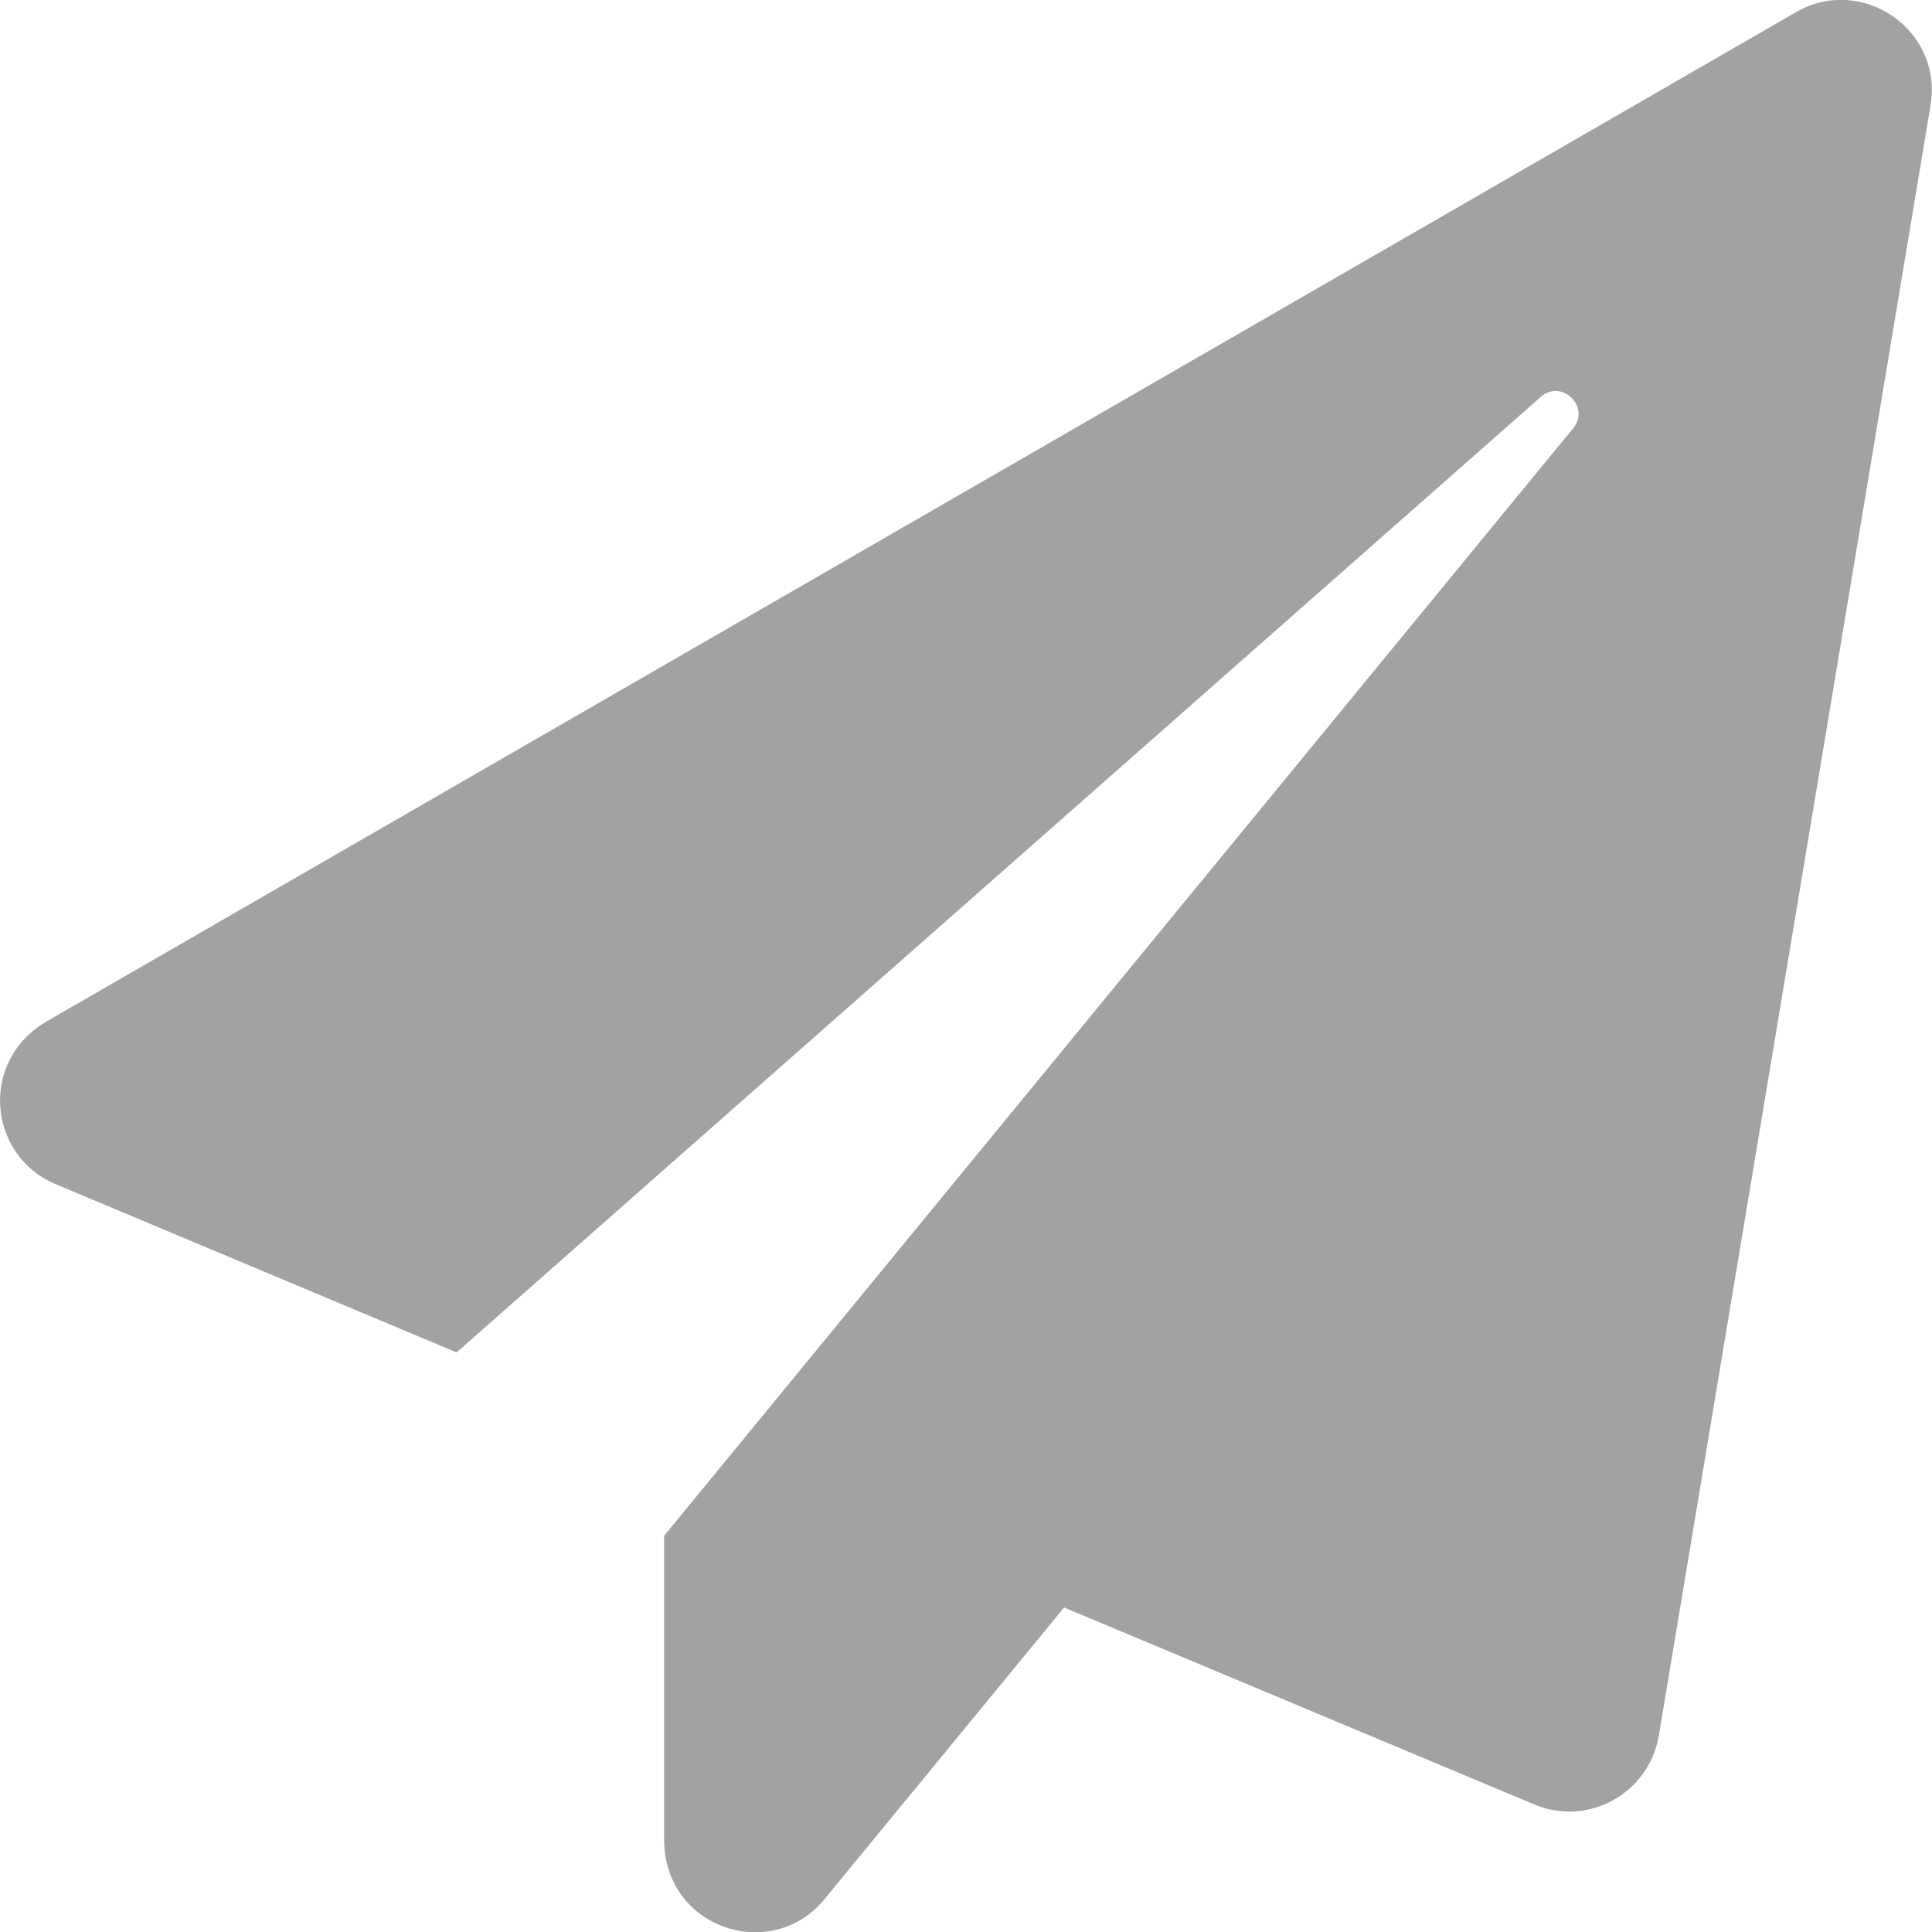
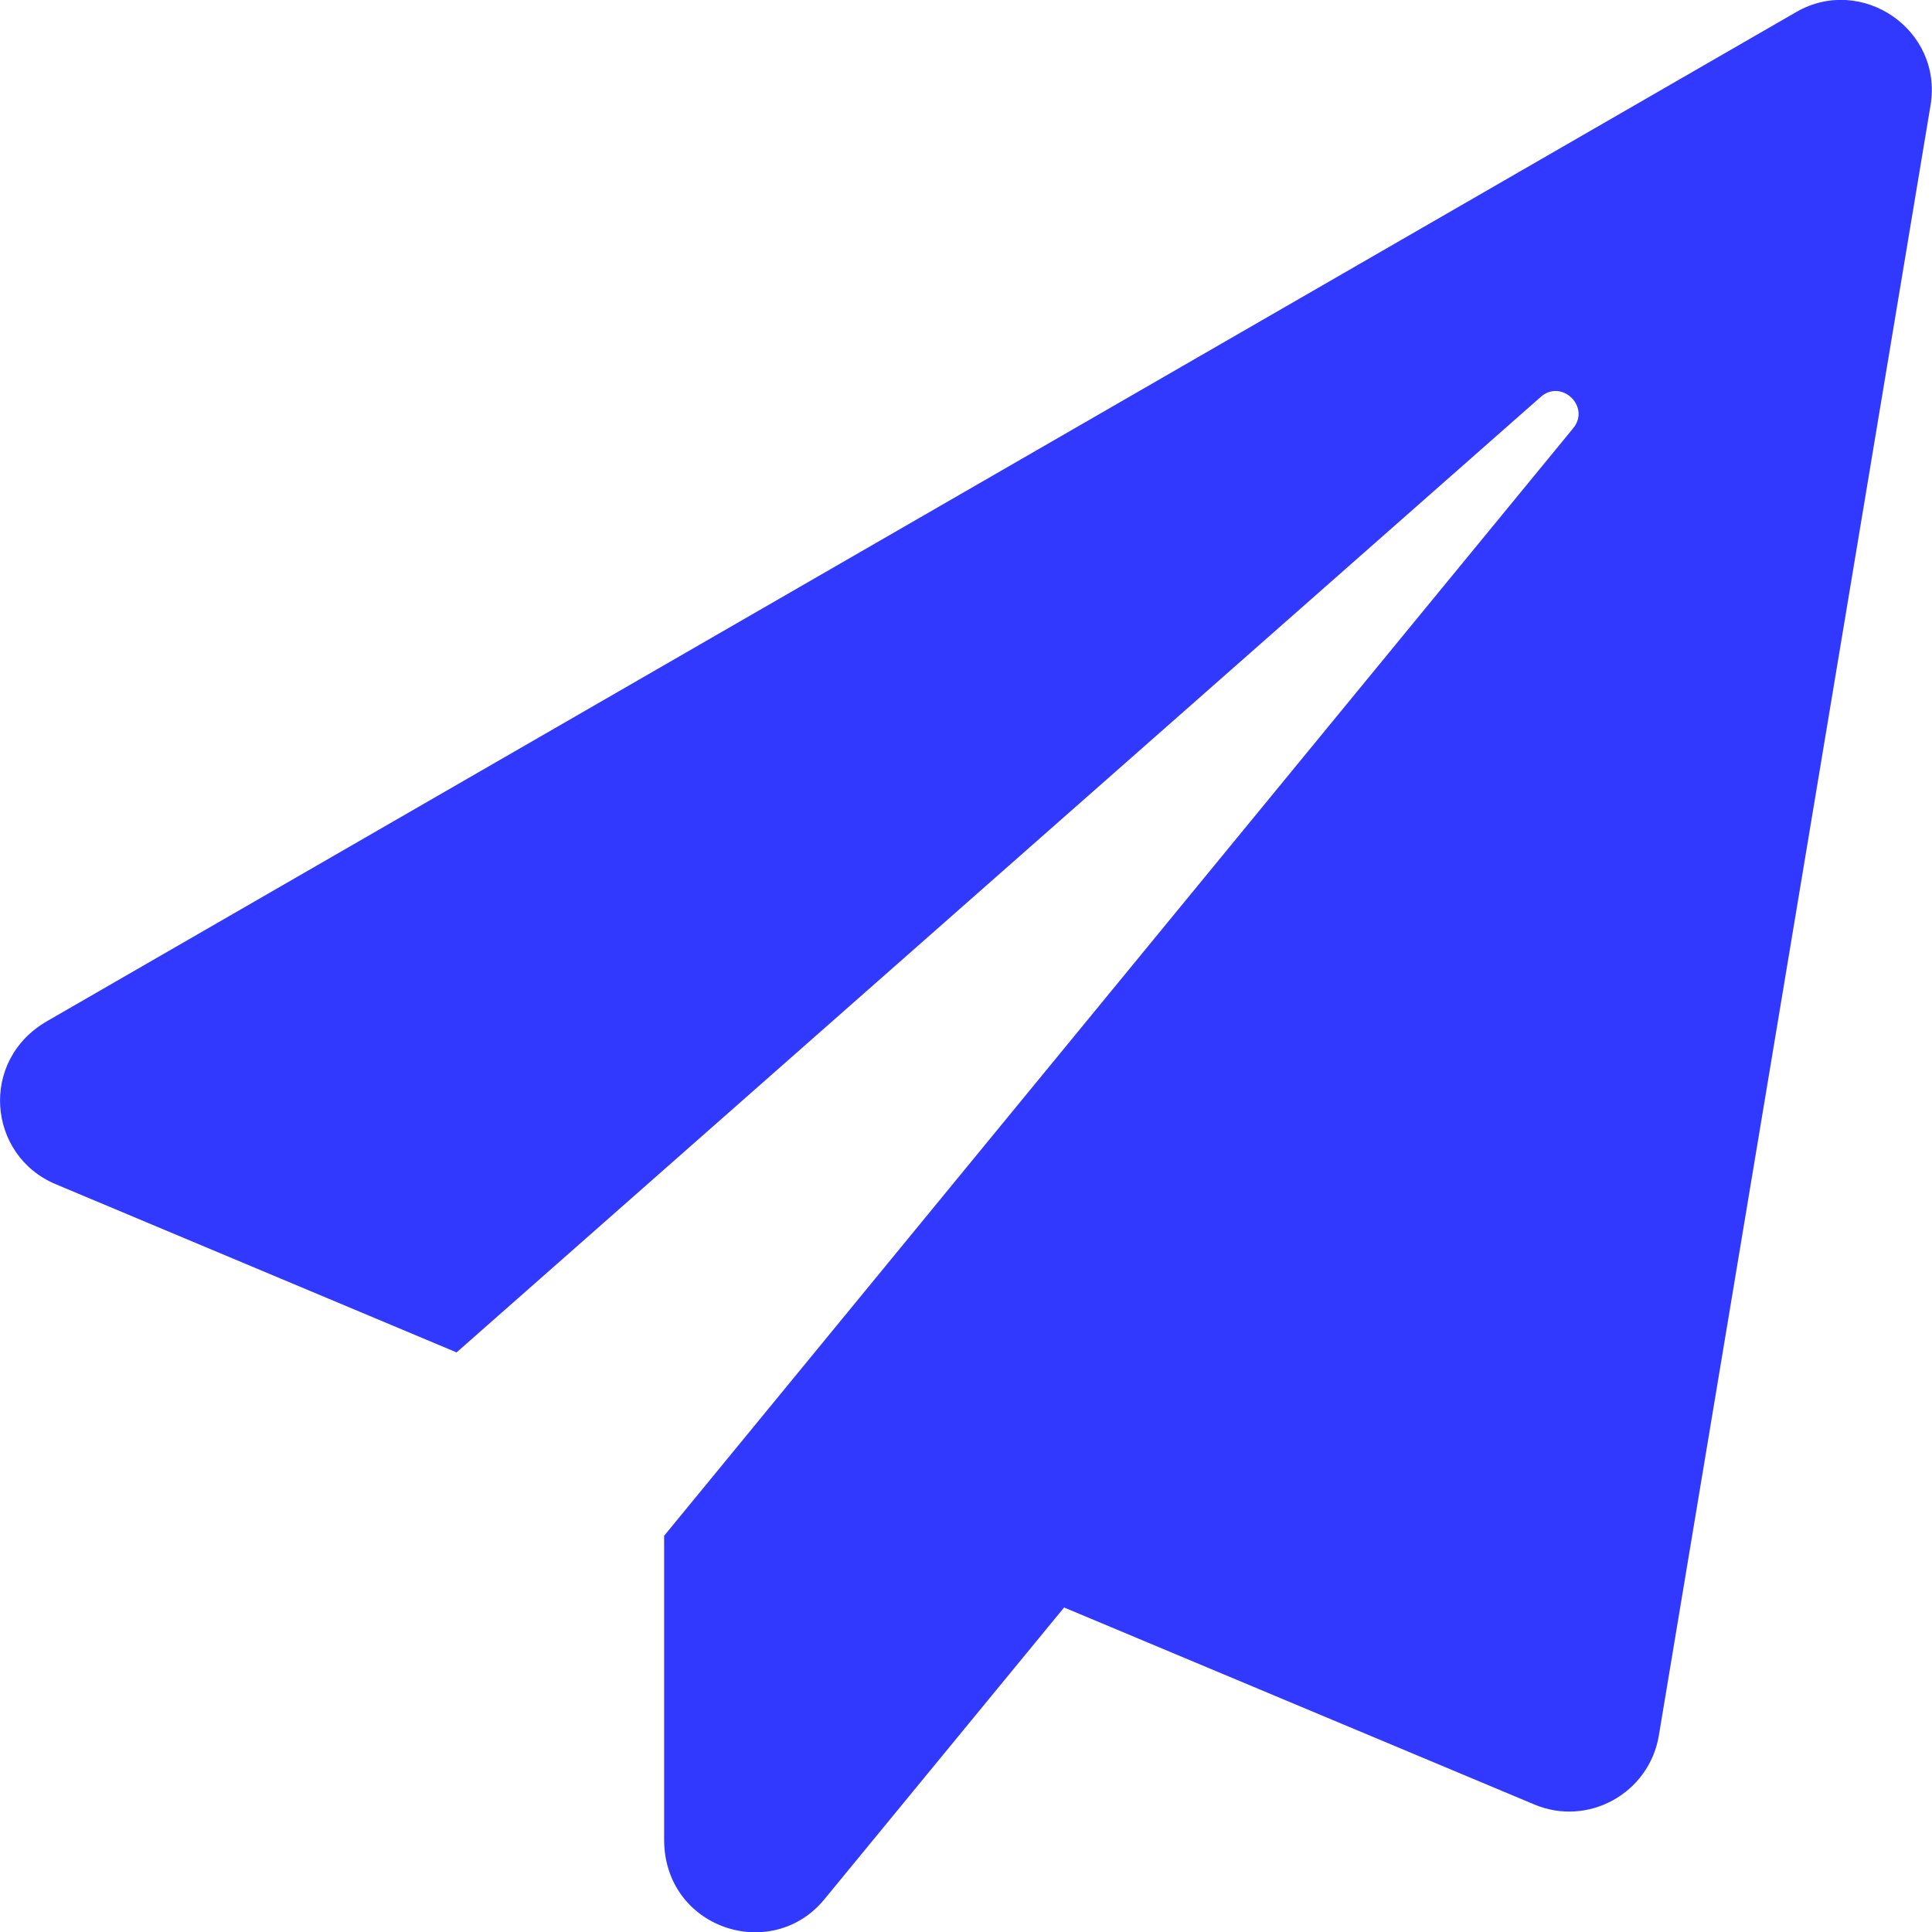
<svg xmlns="http://www.w3.org/2000/svg" aria-hidden="true" data-prefix="fas" data-icon="paper-plane" class="svg-inline--fa fa-paper-plane fa-w-16" role="img" viewBox="0 0 512 512">
-   <path fill="#161616" opacity="0.40" d="M476 3.2L12.5 270.6c-18.1 10.4-15.8 35.6 2.2 43.2L121 358.4l287.3-253.2c5.5-4.9 13.3 2.6 8.6 8.3L176 407v80.5c0 23.6 28.5 32.9 42.5 15.8L282 426l124.6 52.2c14.2 6 30.4-2.9 33-18.2l72-432C515 7.8 493.3-6.8 476 3.2z" />
+   <path fill="#3239ff" opacity="1" d="M476 3.2L12.5 270.6c-18.1 10.4-15.8 35.6 2.2 43.2L121 358.4l287.3-253.2c5.5-4.9 13.3 2.6 8.6 8.3L176 407v80.5c0 23.6 28.5 32.9 42.5 15.8L282 426l124.6 52.2c14.2 6 30.4-2.9 33-18.2l72-432C515 7.8 493.3-6.8 476 3.2z" />
</svg>
